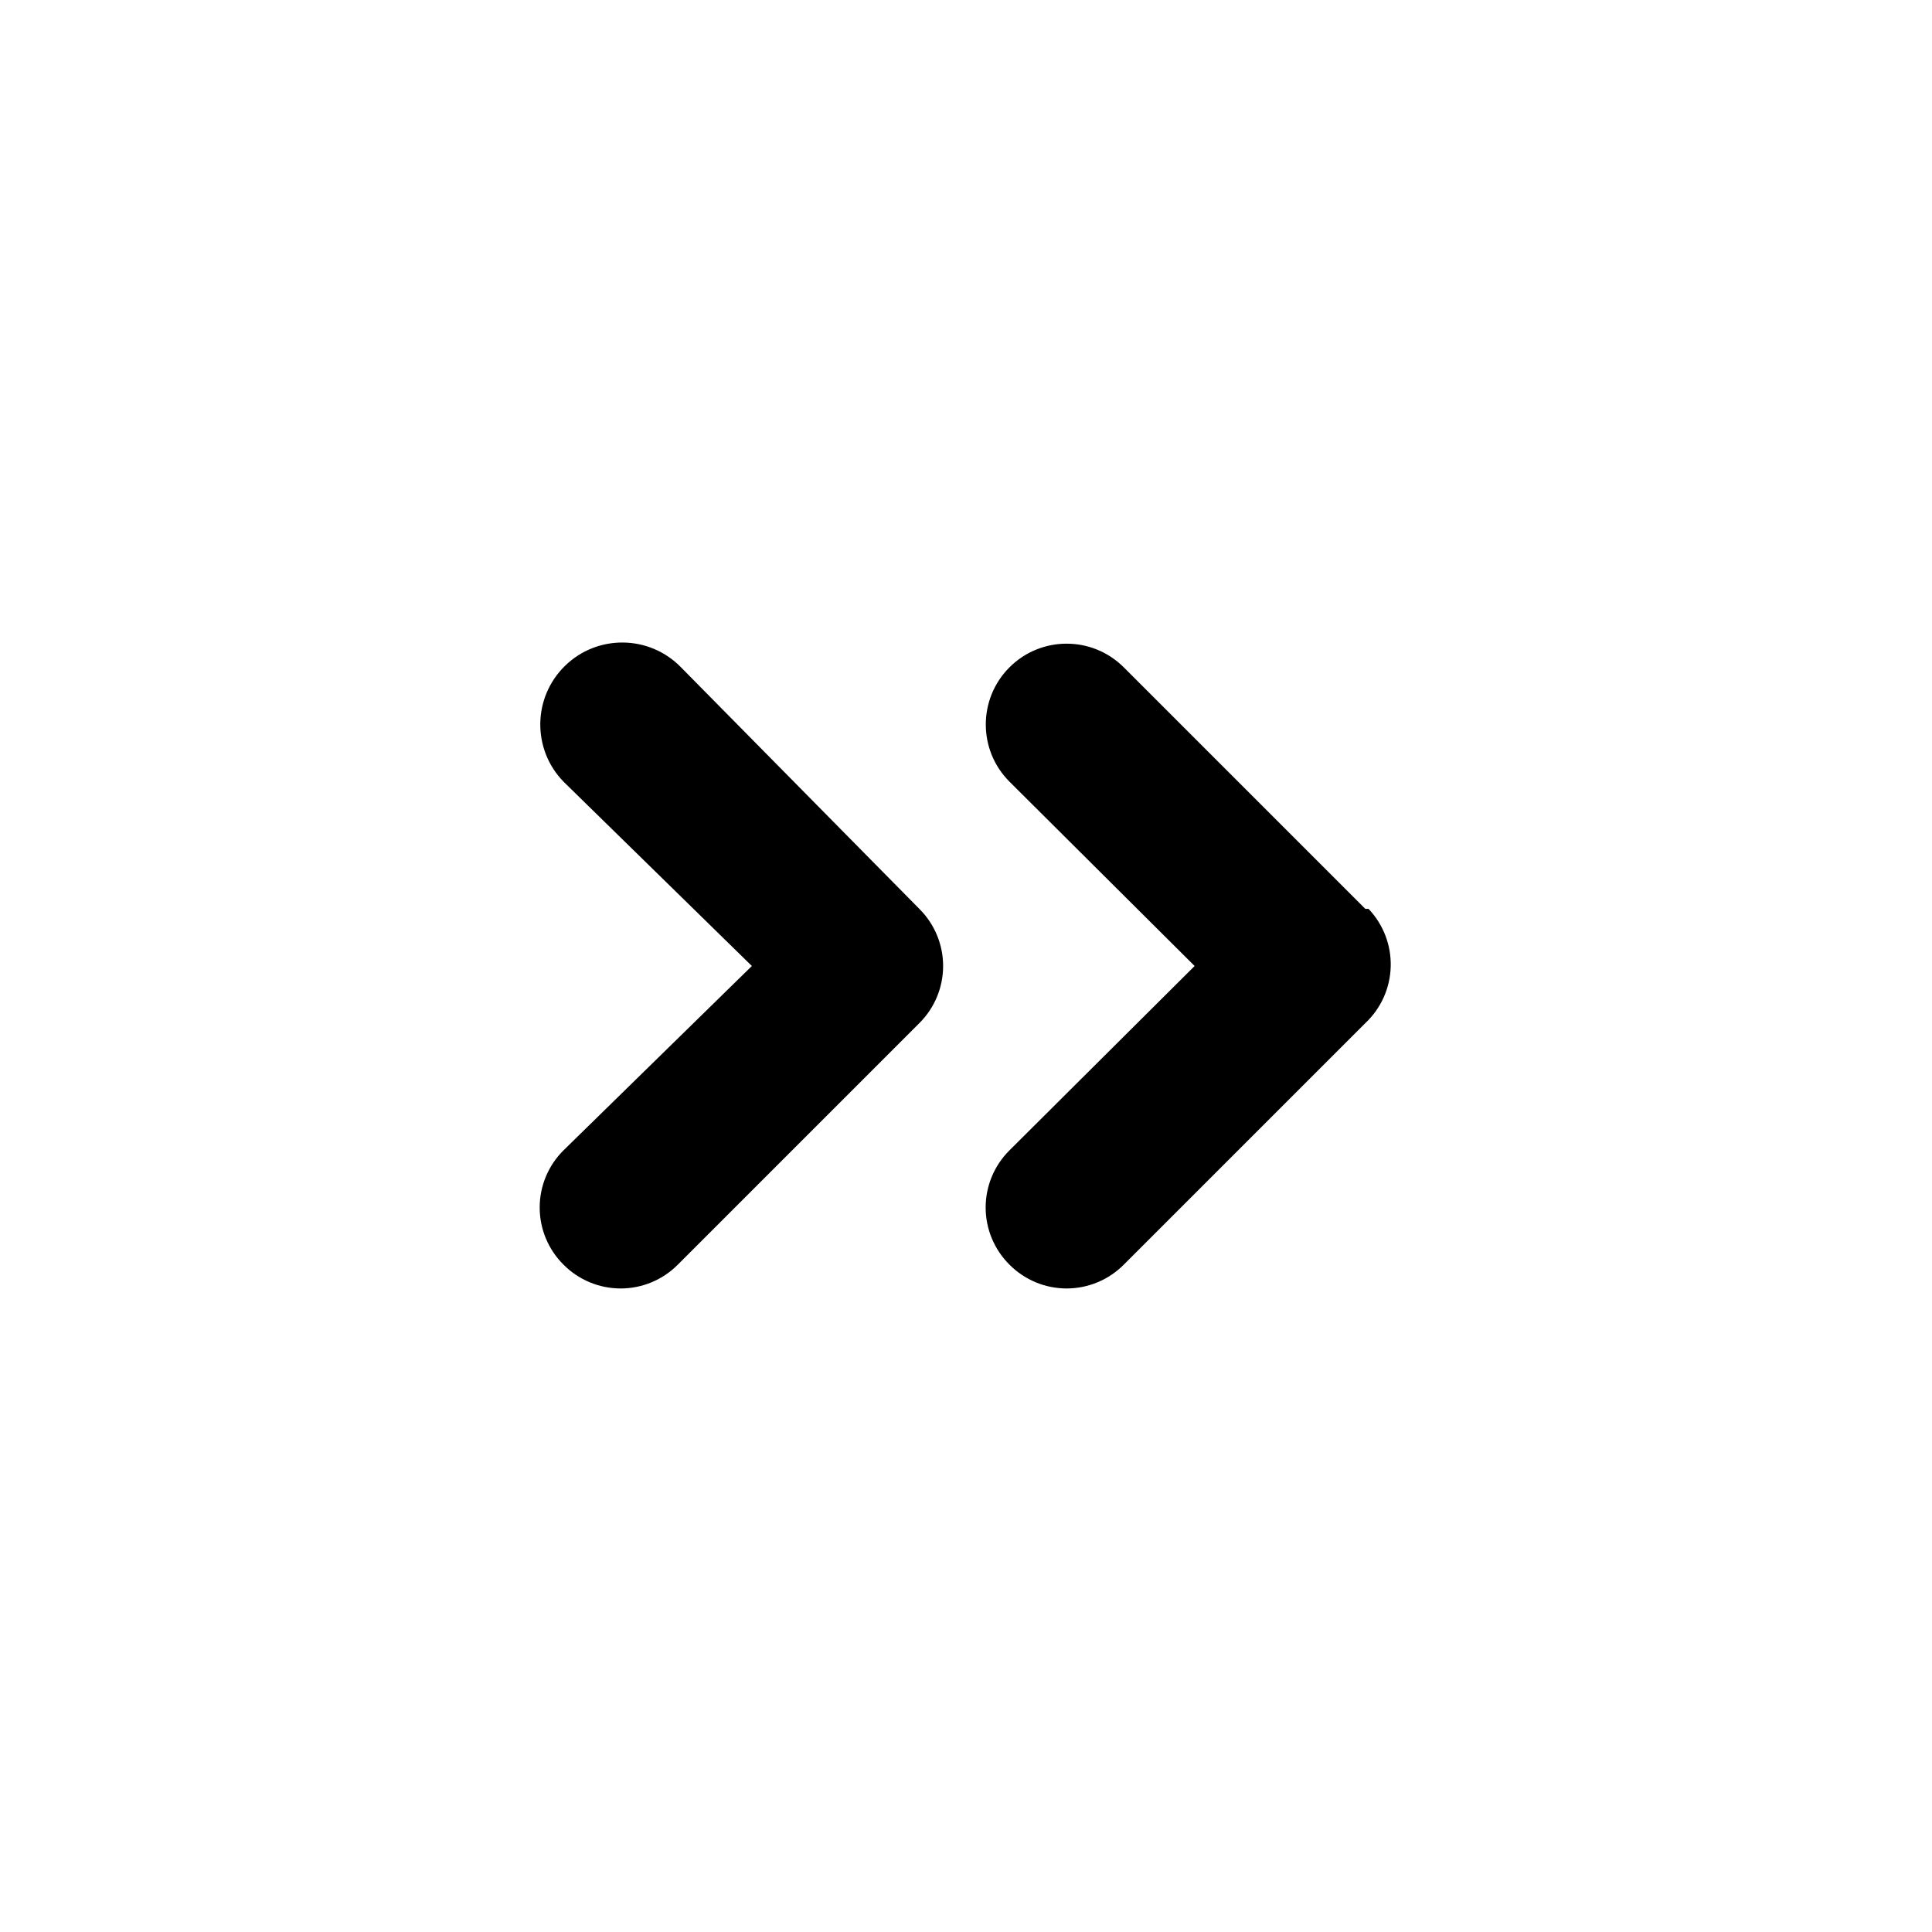
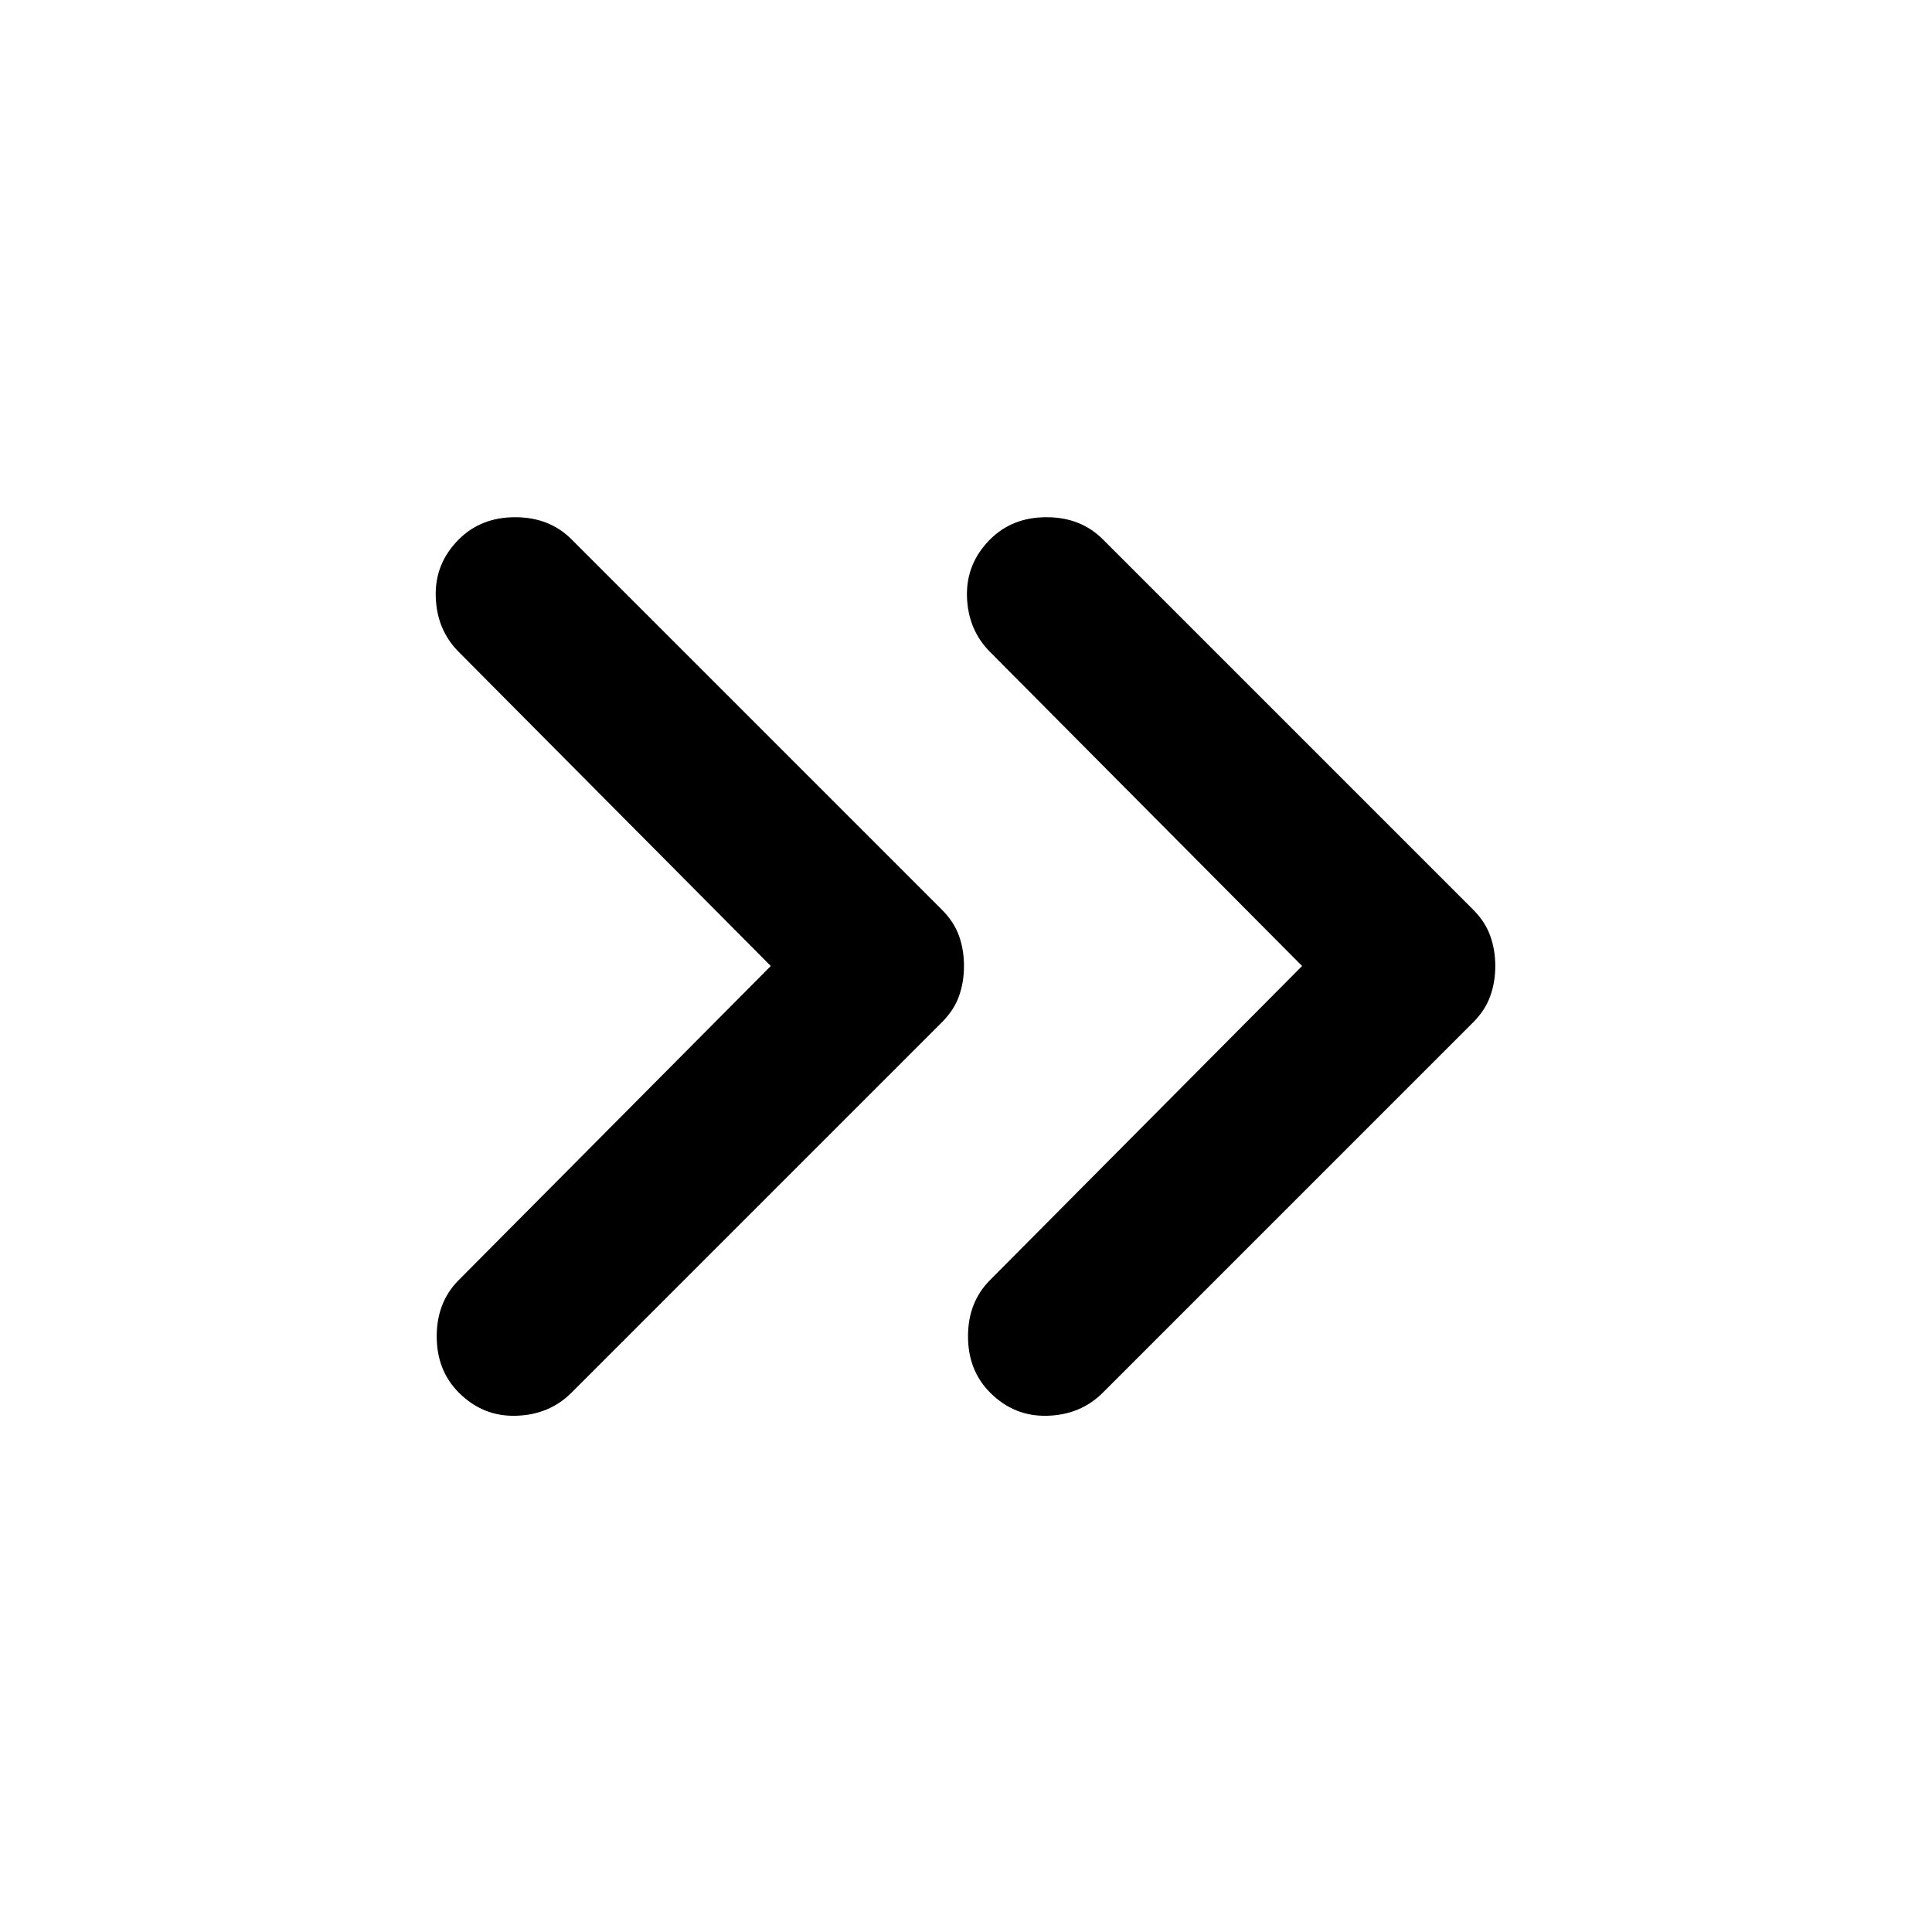
- <svg xmlns="http://www.w3.org/2000/svg" viewBox="0 0 24 24">
-   <path fill="#000000" d="M8.46,8.29A1,1,0,1,0,7,9.71L9.34,12,7,14.29a1,1,0,0,0,0,1.42,1,1,0,0,0,1.42,0l3-3a1,1,0,0,0,0-1.42Zm8.5,3-3-3a1,1,0,0,0-1.42,1.42L14.84,12l-2.3,2.29a1,1,0,0,0,0,1.42,1,1,0,0,0,1.42,0l3-3A1,1,0,0,0,17,11.29Z" />
+ <svg xmlns="http://www.w3.org/2000/svg" width="1em" height="1em" viewBox="0 0 24 24">
+   <path fill="currentColor" d="M5.7 17.3q-.275-.275-.275-.7q0-.425.275-.7L9.575 12L5.7 8.1q-.275-.275-.287-.688Q5.4 7 5.7 6.7q.275-.275.7-.275q.425 0 .7.275l4.6 4.6q.15.15.213.325q.062.175.062.375t-.062.375q-.063.175-.213.325l-4.6 4.6q-.275.275-.688.287Q6 17.6 5.7 17.3Zm6.6 0q-.275-.275-.275-.7q0-.425.275-.7l3.875-3.9L12.3 8.1q-.275-.275-.288-.688Q12 7 12.3 6.7q.275-.275.7-.275q.425 0 .7.275l4.6 4.6q.15.15.212.325q.063.175.063.375t-.063.375q-.062.175-.212.325l-4.6 4.6q-.275.275-.687.287q-.413.013-.713-.287Z" />
</svg>
